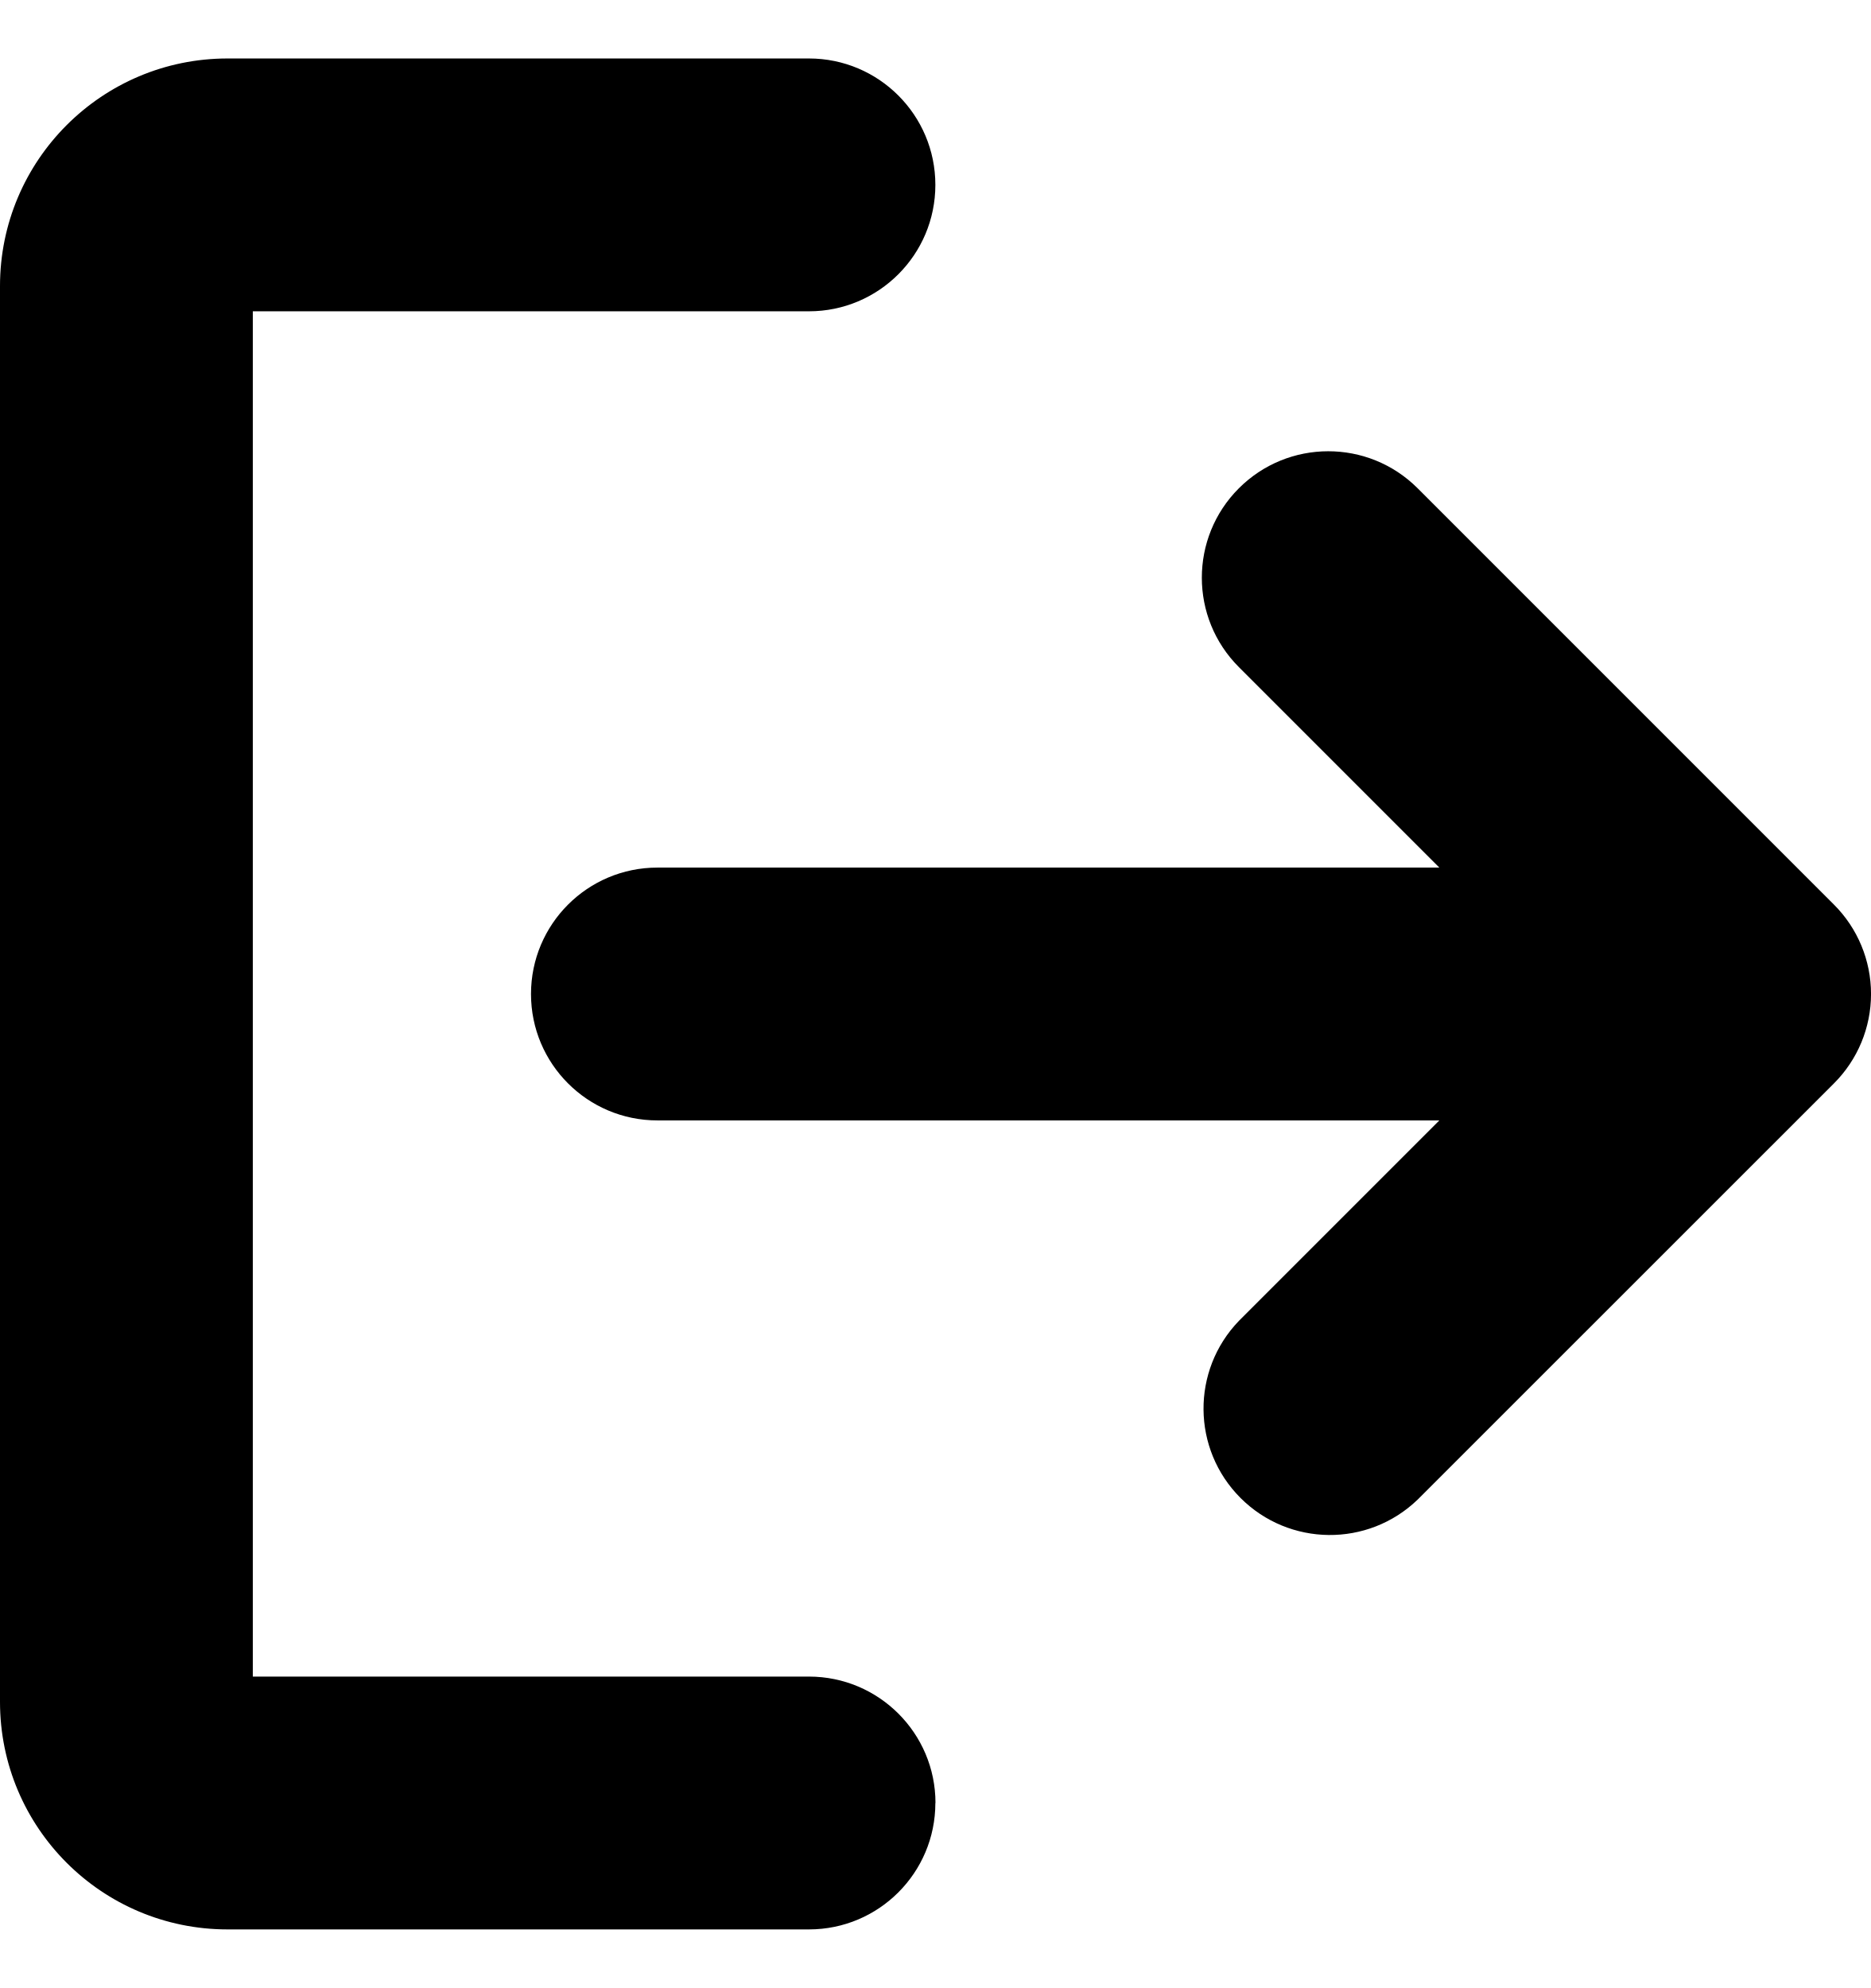
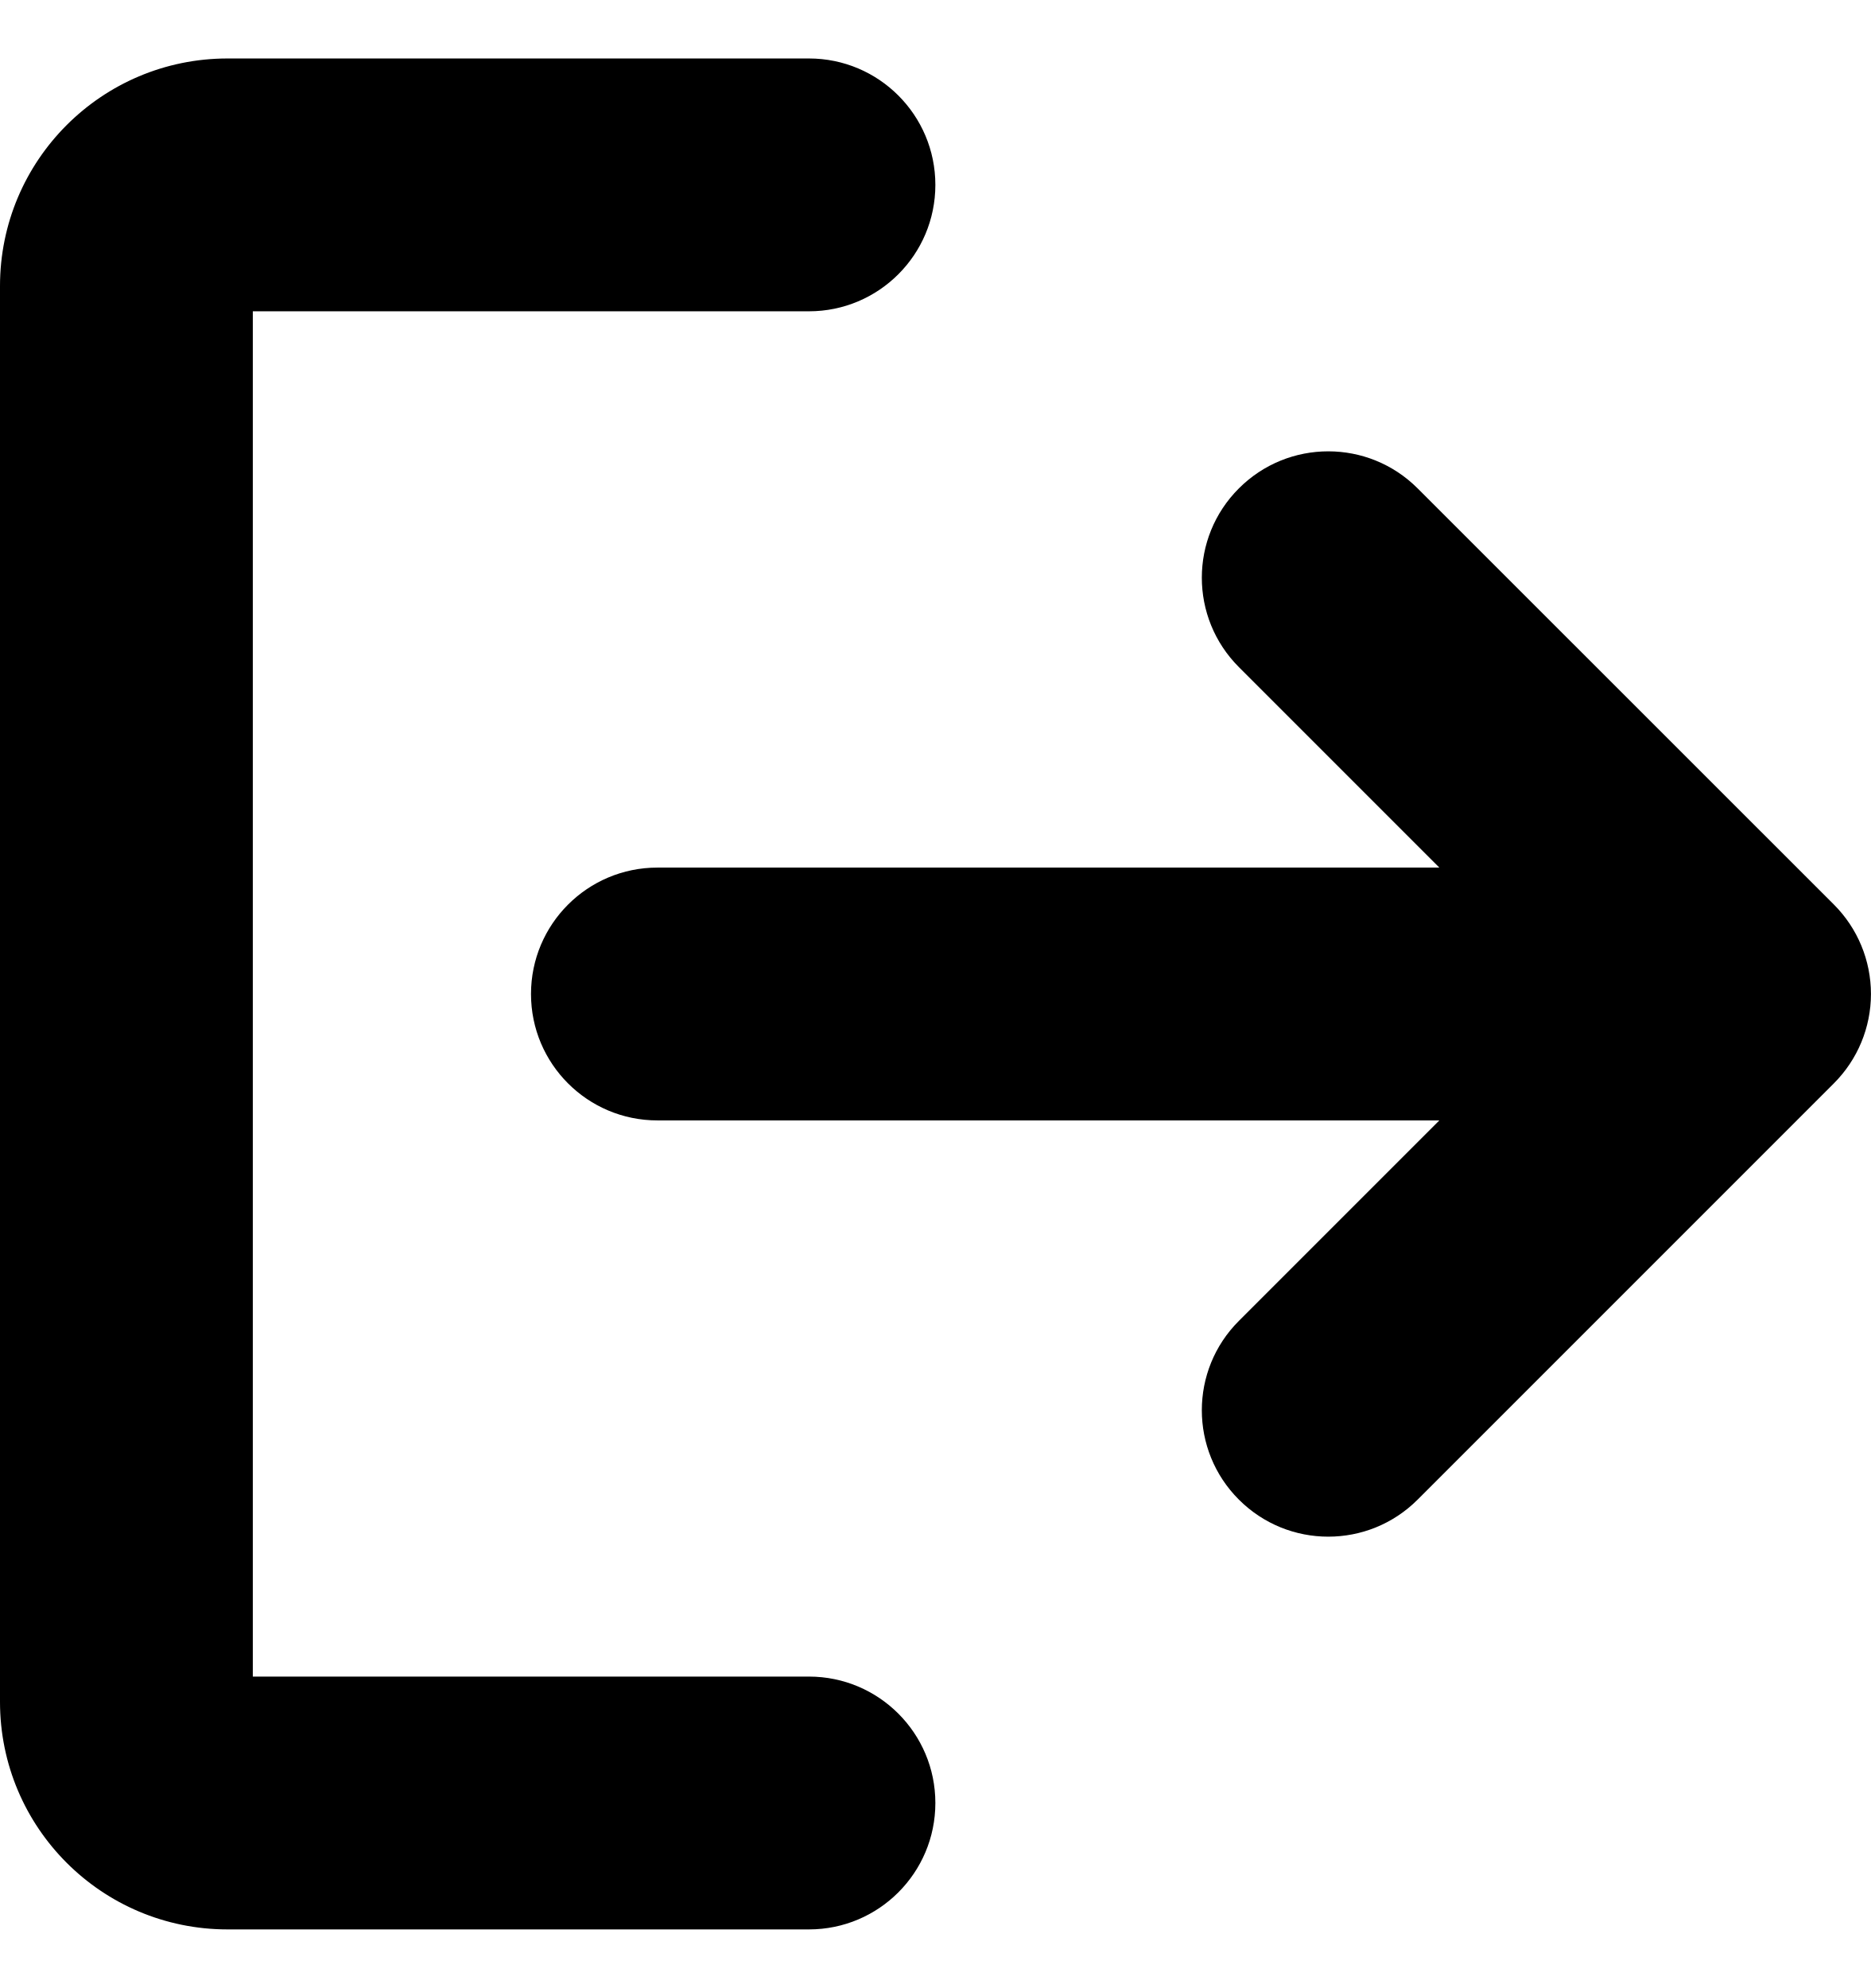
<svg xmlns="http://www.w3.org/2000/svg" width="16" height="17" viewBox="0 0 16 17">
-   <path d="M8 15.418c0-.597-.485-1.081-1.082-1.081H2.162V2.662h4.756a1.081 1.081 0 100-2.162H1.946A1.946 1.946 0 000 2.446v12.107c0 1.075.871 1.946 1.946 1.946h4.972c.597 0 1.081-.484 1.081-1.081z" />
-   <path d="M10.595 11.295l1.714-1.714H5.622a1.081 1.081 0 110-2.162h6.687l-1.714-1.714a1.081 1.081 0 011.528-1.53l3.56 3.56a1.08 1.08 0 010 1.53l-3.56 3.559a1.081 1.081 0 01-1.528-1.529z" />
+   <path d="M7.999 15.418C7.999 14.821 7.515 14.337 6.918 14.337H2.162V2.662H6.918C7.515 2.662 7.999 2.178 7.999 1.581C7.999 0.984 7.515 0.5 6.918 0.5H1.946C0.871 0.5 0 1.371 0 2.446V14.553C0 15.628 0.871 16.499 1.946 16.499H6.918C7.515 16.499 7.999 16.015 7.999 15.418Z" />
+   <path d="M10.595 11.295L12.309 9.581H5.622C5.025 9.581 4.541 9.097 4.541 8.5C4.541 7.903 5.025 7.419 5.622 7.419H12.309L10.595 5.705C10.172 5.282 10.172 4.598 10.595 4.176C11.017 3.754 11.701 3.754 12.123 4.176L15.683 7.735C15.886 7.938 16 8.213 16 8.5C16 8.786 15.886 9.061 15.683 9.264L12.123 12.824C11.701 13.246 11.017 13.246 10.595 12.824C10.172 12.402 10.172 11.717 10.595 11.295Z" />
</svg>
